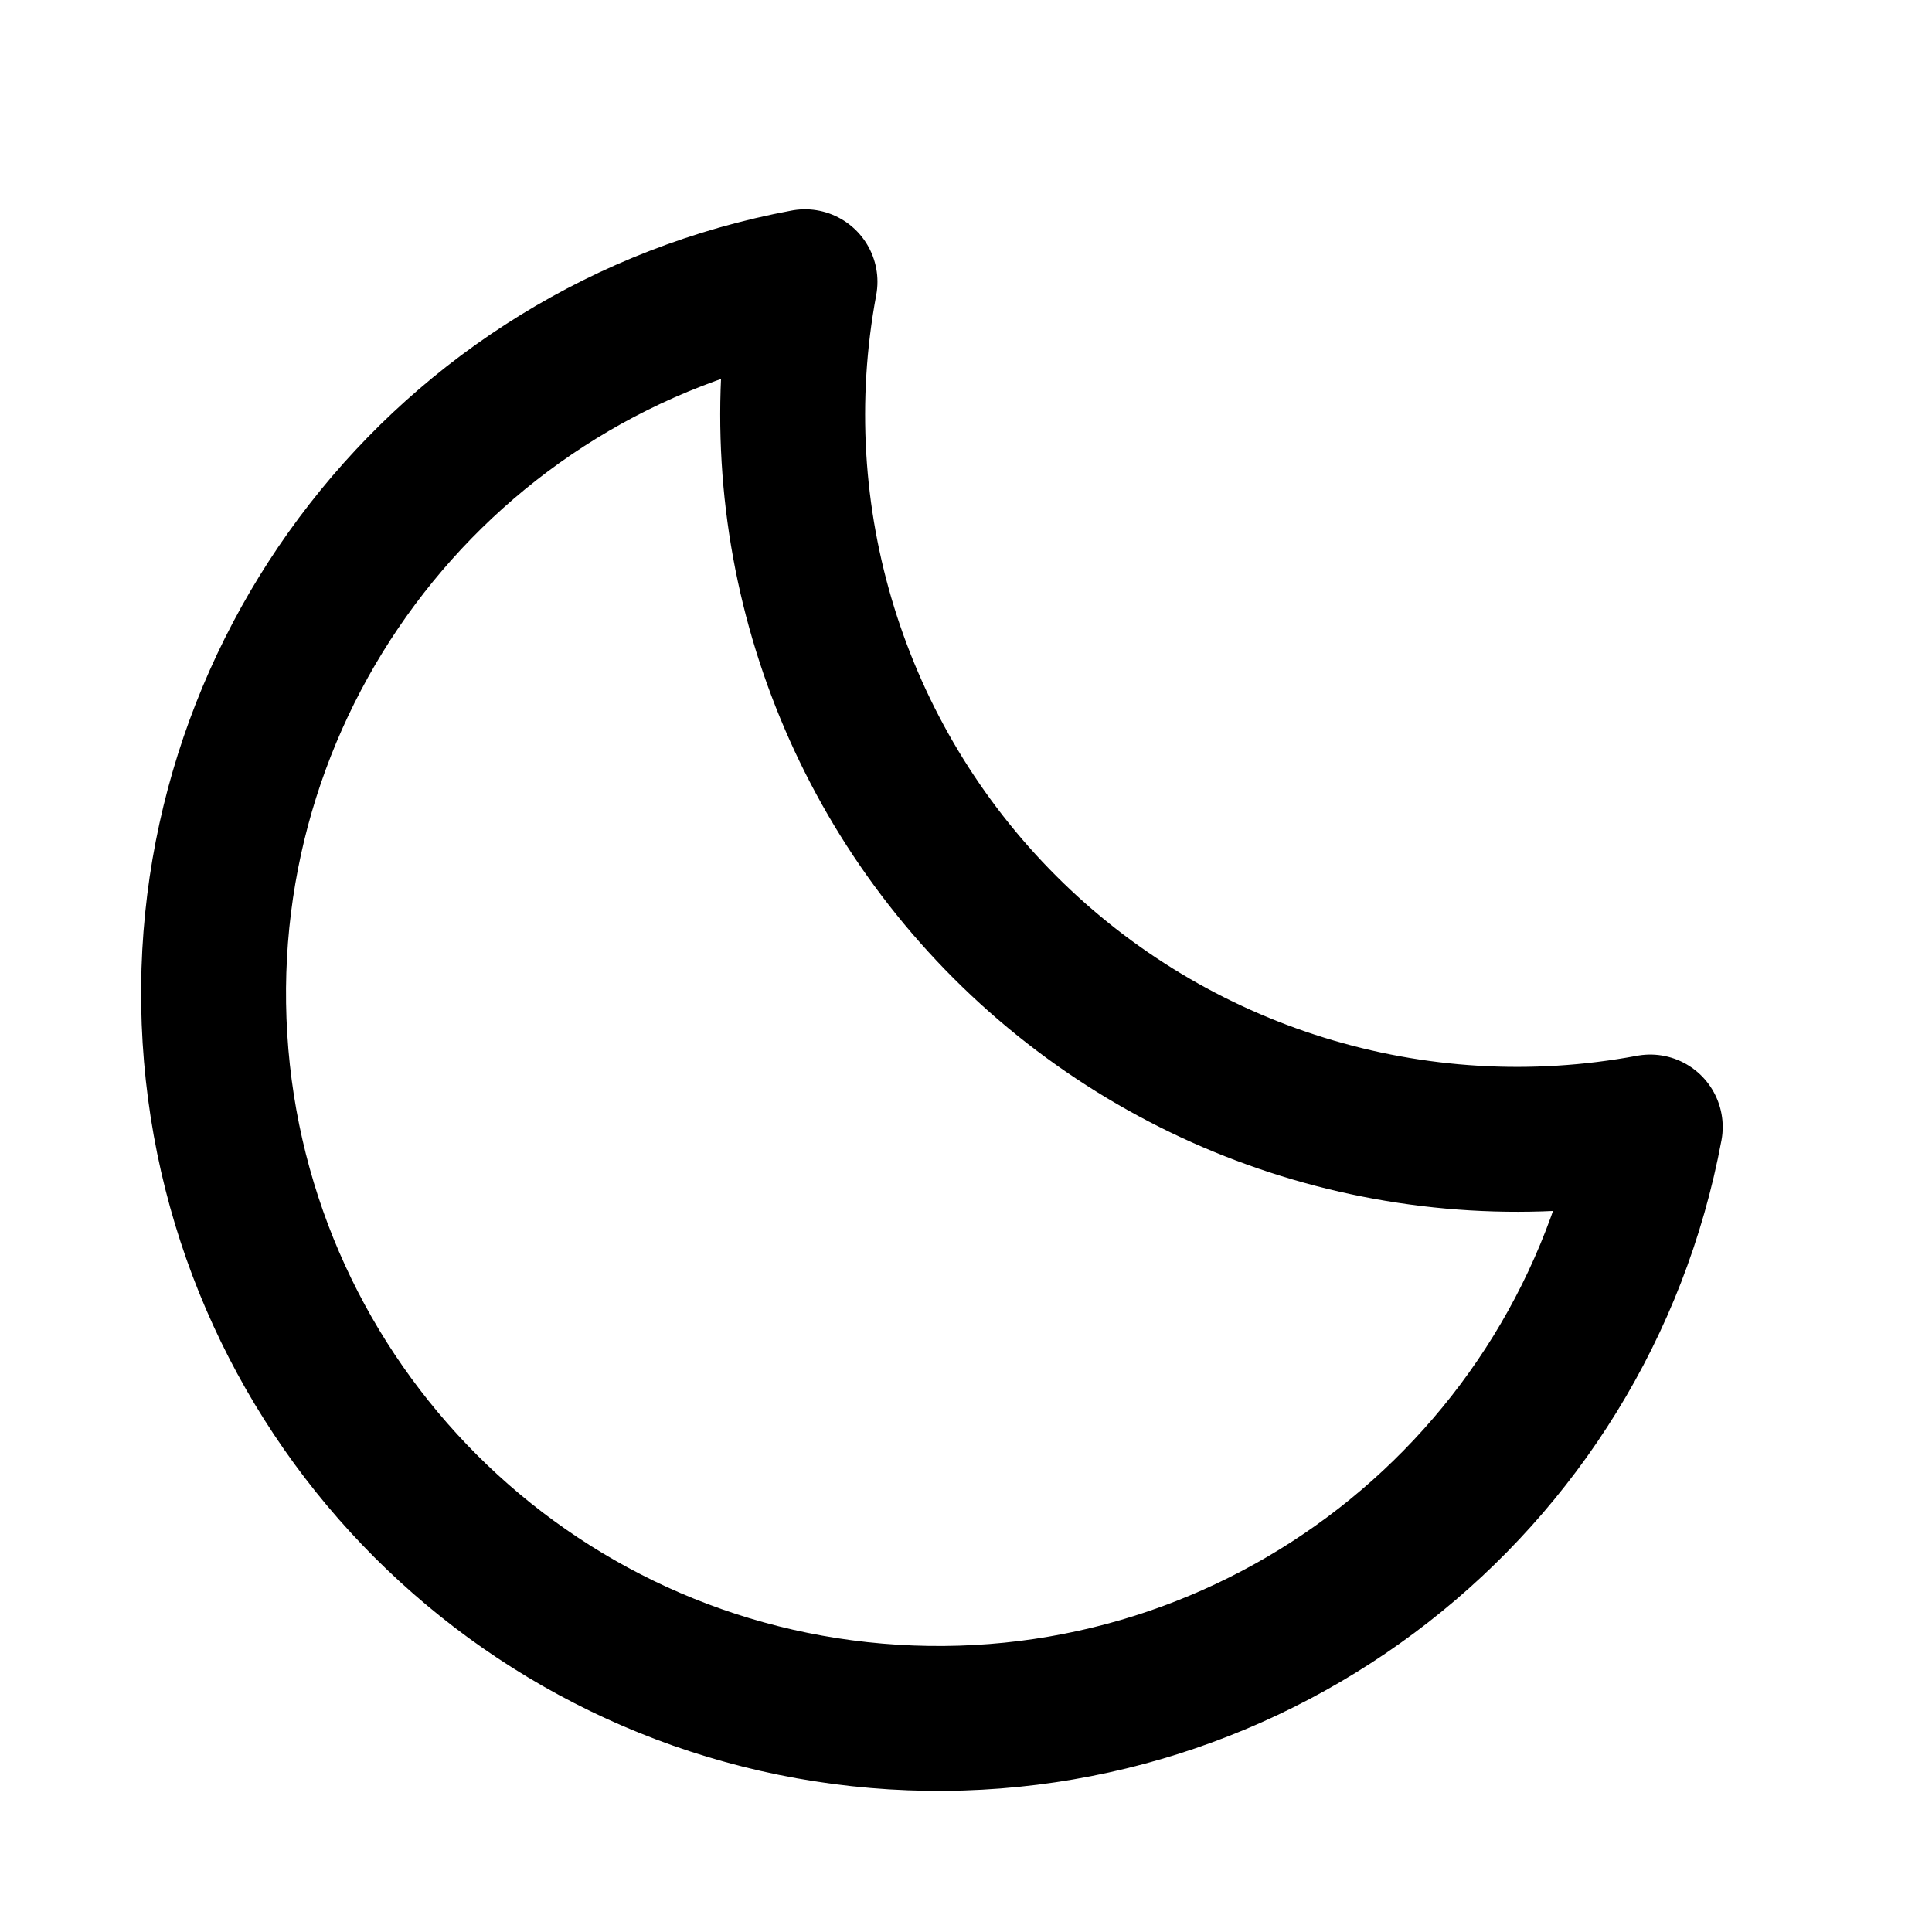
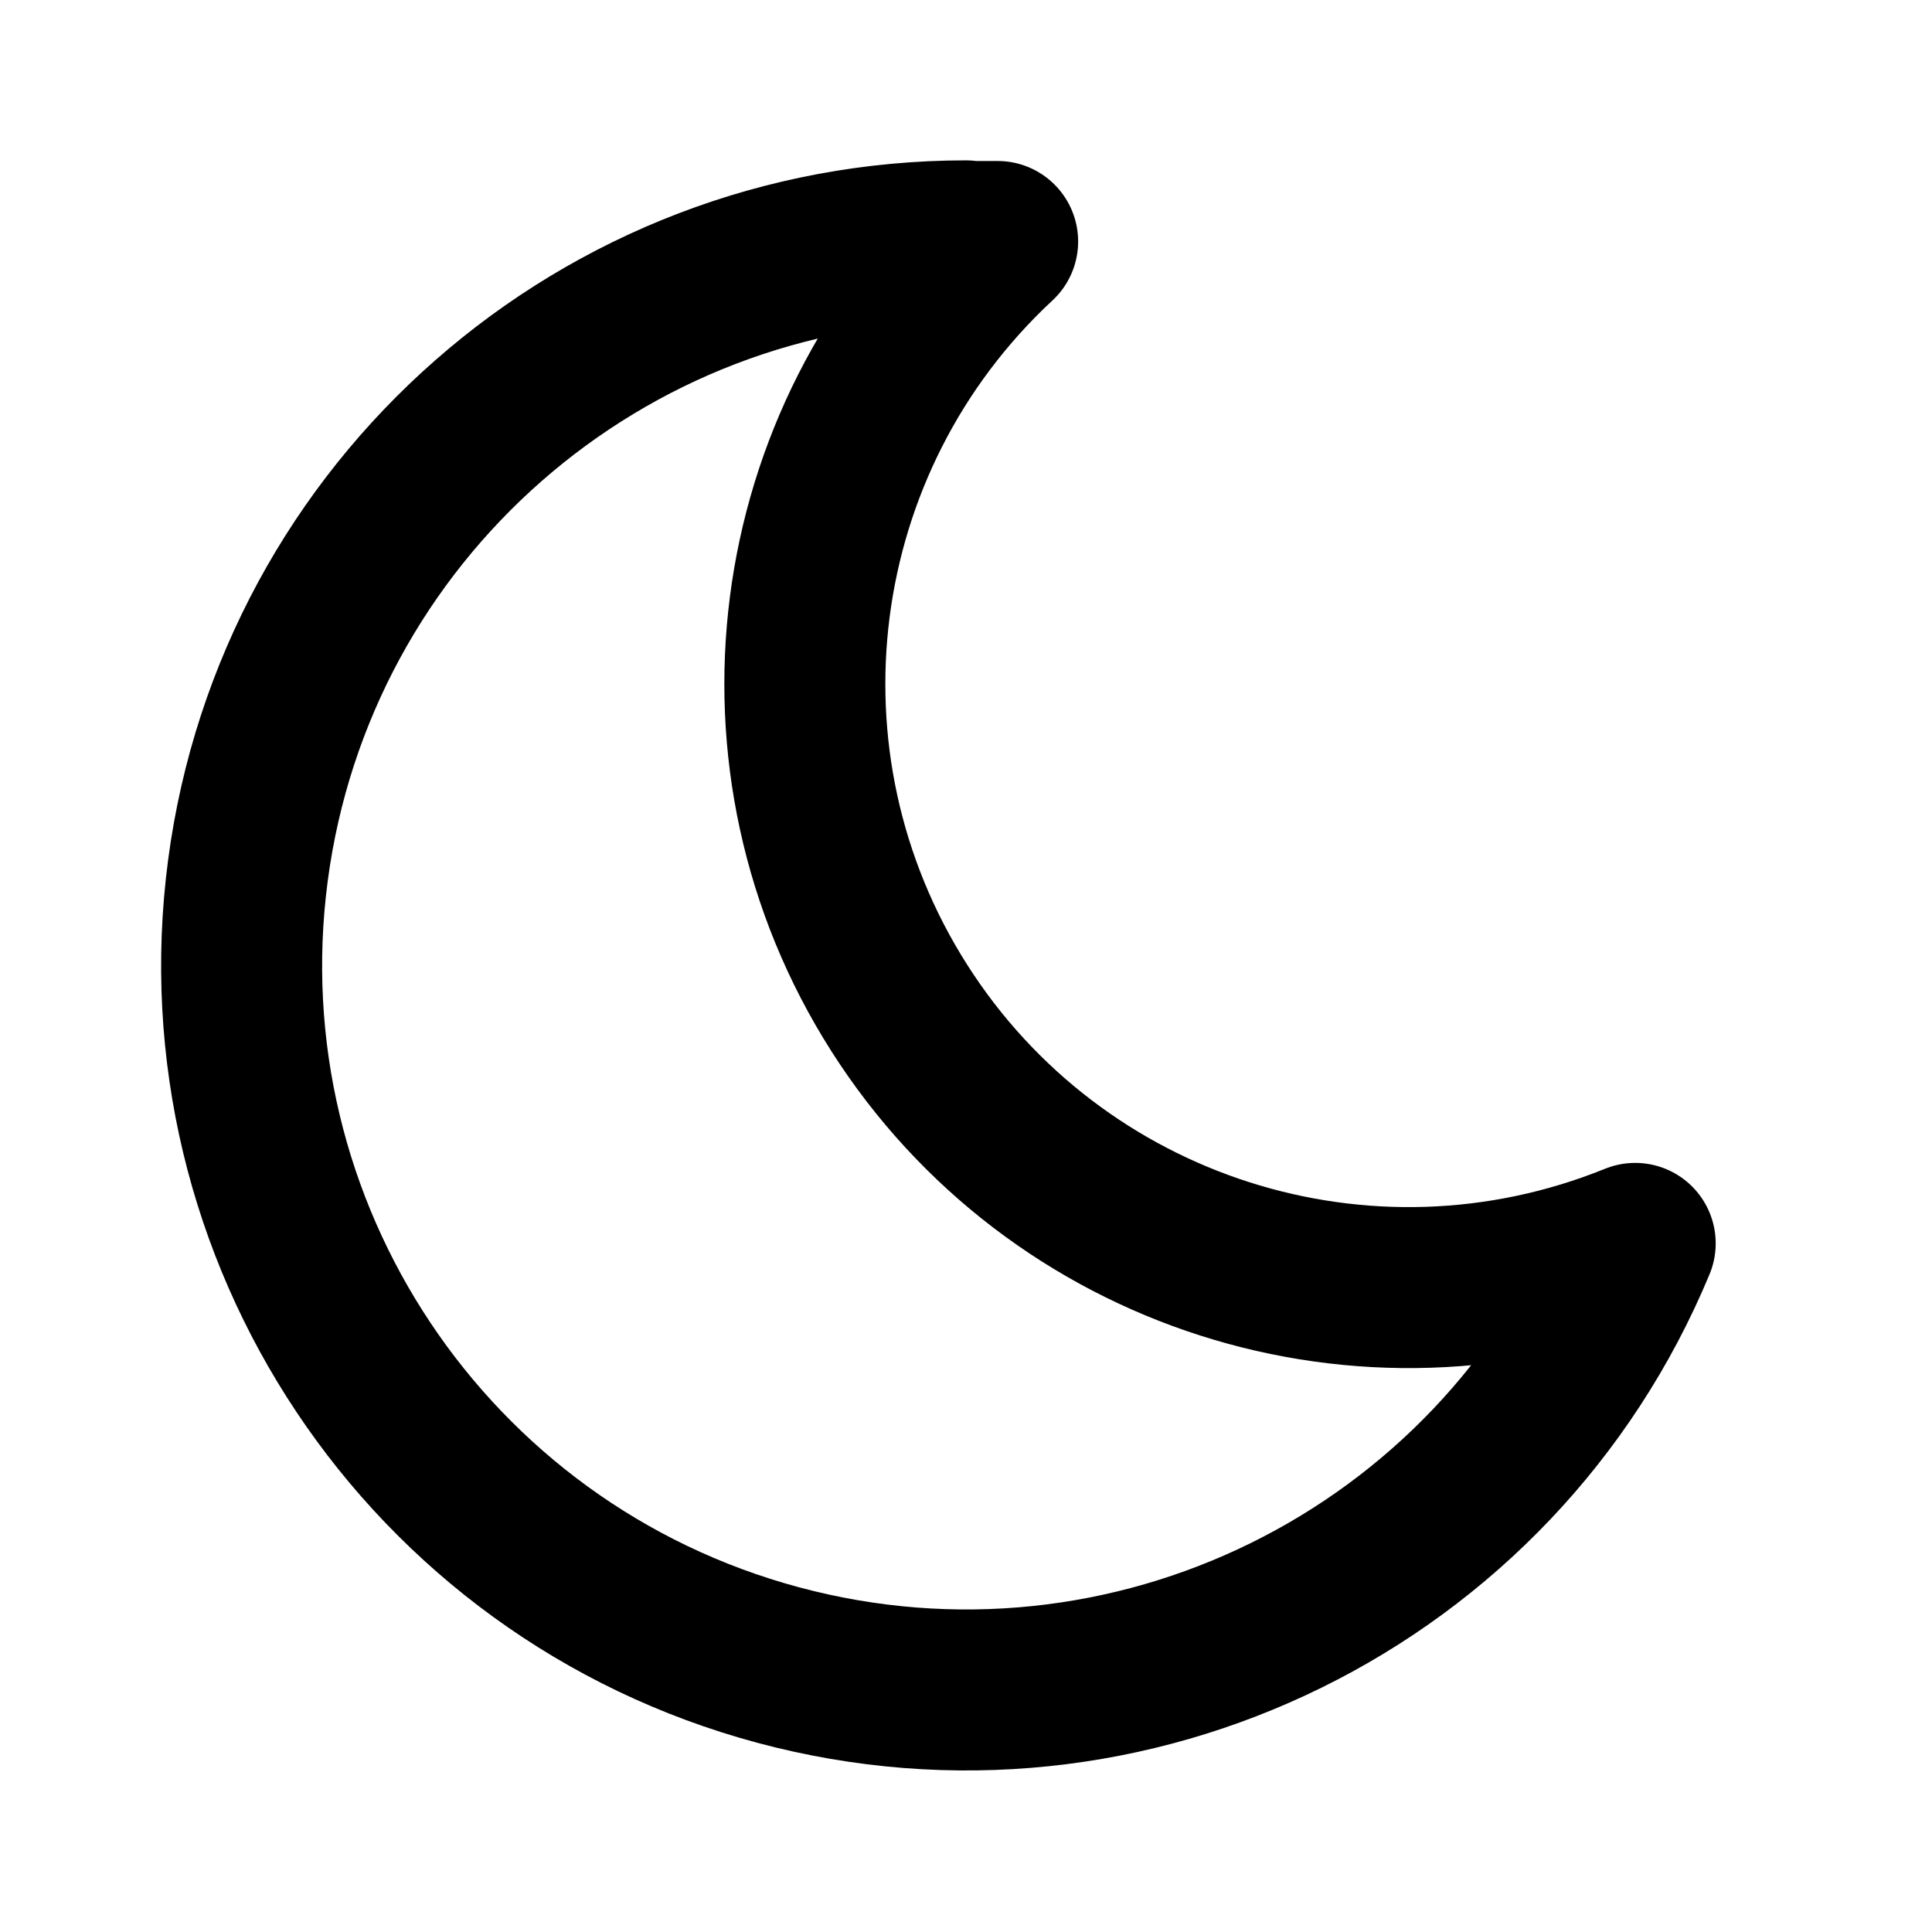
- <svg xmlns="http://www.w3.org/2000/svg" viewBox="0 0 24 24" fill="none" stroke="currentColor" stroke-width="1.8" stroke-linecap="round" stroke-linejoin="round">
-   <path d="M20.5 14a9 9 0 0 1-10.5-10.5A9 9 0 1 0 20.5 14Z" />
+ <svg xmlns="http://www.w3.org/2000/svg" width="24" height="24" viewBox="0 0 24 24" fill="none" stroke="currentColor" stroke-width="2" stroke-linecap="round" stroke-linejoin="round" class="icon icon-tabler icons-tabler-outline icon-tabler-moon">
+   <path stroke="none" d="M0 0h24v24H0z" fill="none" />
+   <path d="M12 3c.132 0 .263 0 .393 0a7.5 7.5 0 0 0 7.92 12.446a9 9 0 1 1 -8.313 -12.454z" />
</svg>
